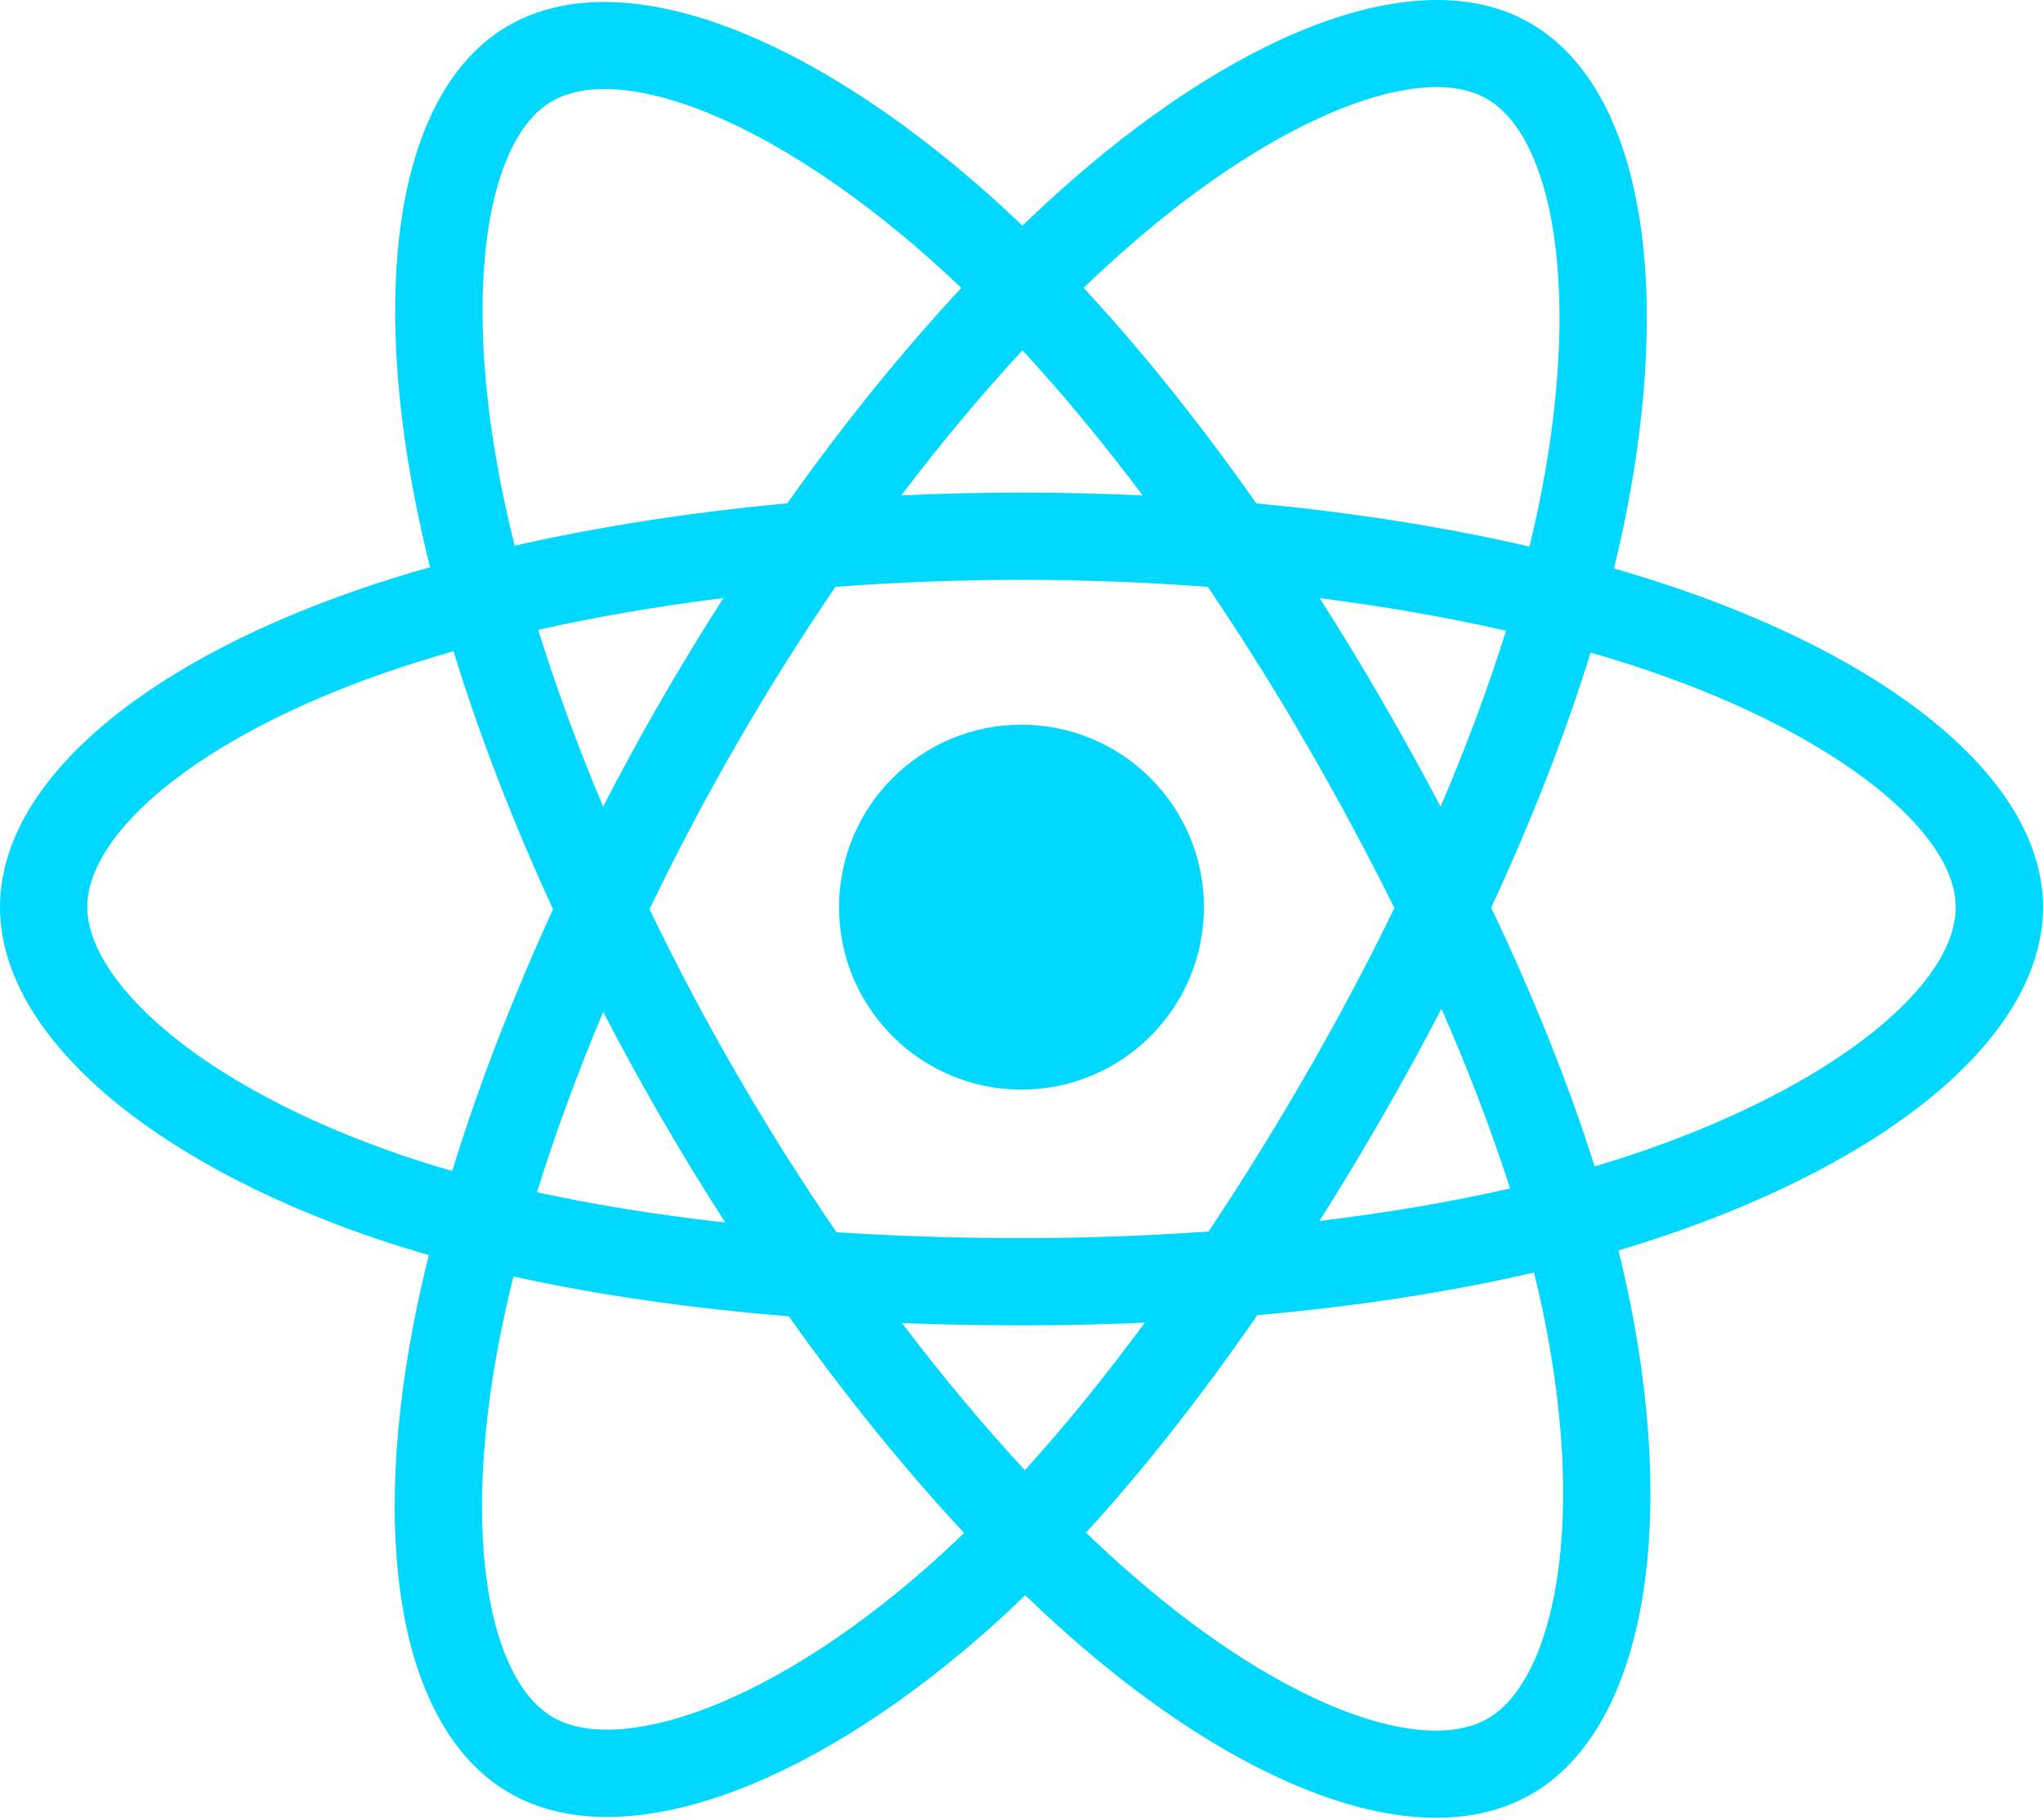
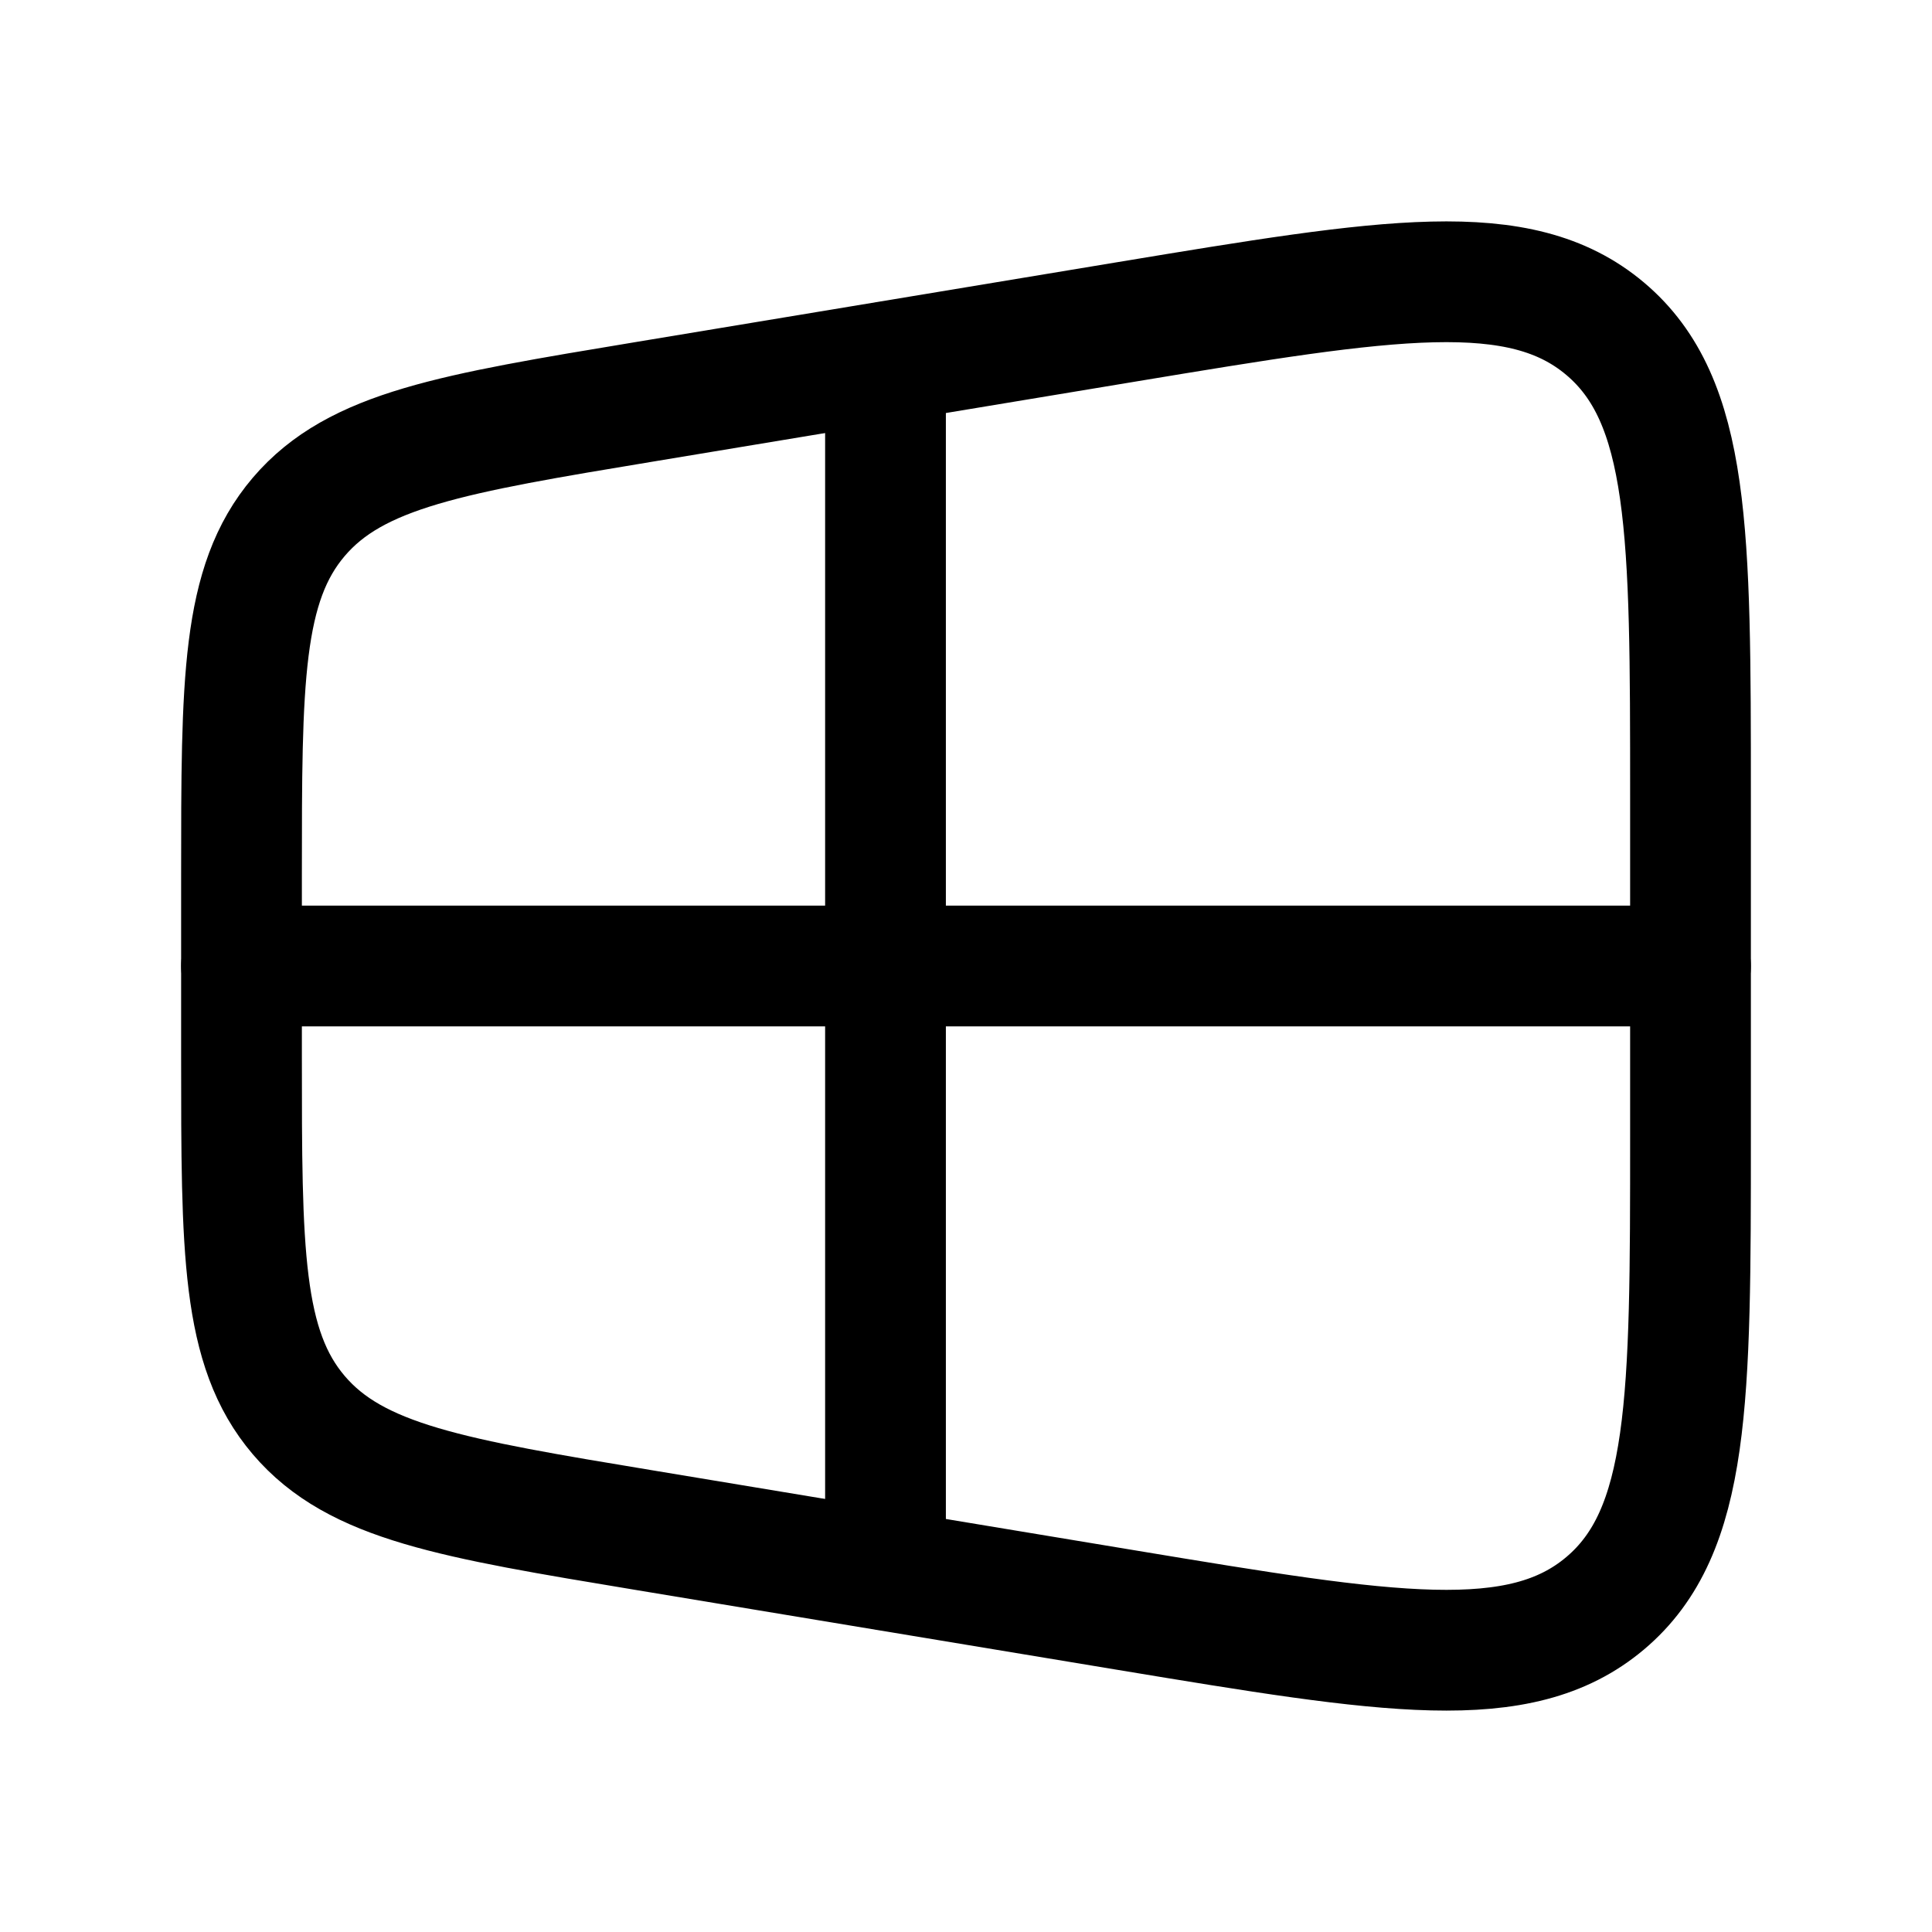
- <svg xmlns="http://www.w3.org/2000/svg" aria-hidden="true" role="img" class="iconify iconify--logos" width="35.93" height="32" preserveAspectRatio="xMidYMid meet" viewBox="0 0 256 228">
-   <path fill="#00D8FF" d="M210.483 73.824a171.49 171.49 0 0 0-8.24-2.597c.465-1.9.893-3.777 1.273-5.621c6.238-30.281 2.16-54.676-11.769-62.708c-13.355-7.7-35.196.329-57.254 19.526a171.23 171.23 0 0 0-6.375 5.848a155.866 155.866 0 0 0-4.241-3.917C100.759 3.829 77.587-4.822 63.673 3.233C50.33 10.957 46.379 33.89 51.995 62.588a170.974 170.974 0 0 0 1.892 8.48c-3.28.932-6.445 1.924-9.474 2.98C17.309 83.498 0 98.307 0 113.668c0 15.865 18.582 31.778 46.812 41.427a145.52 145.52 0 0 0 6.921 2.165a167.467 167.467 0 0 0-2.01 9.138c-5.354 28.2-1.173 50.591 12.134 58.266c13.744 7.926 36.812-.22 59.273-19.855a145.567 145.567 0 0 0 5.342-4.923a168.064 168.064 0 0 0 6.92 6.314c21.758 18.722 43.246 26.282 56.54 18.586c13.731-7.949 18.194-32.003 12.4-61.268a145.016 145.016 0 0 0-1.535-6.842c1.62-.48 3.21-.974 4.76-1.488c29.348-9.723 48.443-25.443 48.443-41.52c0-15.417-17.868-30.326-45.517-39.844Zm-6.365 70.984c-1.4.463-2.836.91-4.3 1.345c-3.24-10.257-7.612-21.163-12.963-32.432c5.106-11 9.31-21.767 12.459-31.957c2.619.758 5.16 1.557 7.61 2.4c23.69 8.156 38.14 20.213 38.14 29.504c0 9.896-15.606 22.743-40.946 31.14Zm-10.514 20.834c2.562 12.94 2.927 24.64 1.23 33.787c-1.524 8.219-4.59 13.698-8.382 15.893c-8.067 4.67-25.32-1.4-43.927-17.412a156.726 156.726 0 0 1-6.437-5.87c7.214-7.889 14.423-17.06 21.459-27.246c12.376-1.098 24.068-2.894 34.671-5.345a134.17 134.17 0 0 1 1.386 6.193ZM87.276 214.515c-7.882 2.783-14.16 2.863-17.955.675c-8.075-4.657-11.432-22.636-6.853-46.752a156.923 156.923 0 0 1 1.869-8.499c10.486 2.32 22.093 3.988 34.498 4.994c7.084 9.967 14.501 19.128 21.976 27.15a134.668 134.668 0 0 1-4.877 4.492c-9.933 8.682-19.886 14.842-28.658 17.94ZM50.35 144.747c-12.483-4.267-22.792-9.812-29.858-15.863c-6.35-5.437-9.555-10.836-9.555-15.216c0-9.322 13.897-21.212 37.076-29.293c2.813-.98 5.757-1.905 8.812-2.773c3.204 10.42 7.406 21.315 12.477 32.332c-5.137 11.18-9.399 22.249-12.634 32.792a134.718 134.718 0 0 1-6.318-1.979Zm12.378-84.26c-4.811-24.587-1.616-43.134 6.425-47.789c8.564-4.958 27.502 2.111 47.463 19.835a144.318 144.318 0 0 1 3.841 3.545c-7.438 7.987-14.787 17.08-21.808 26.988c-12.04 1.116-23.565 2.908-34.161 5.309a160.342 160.342 0 0 1-1.76-7.887Zm110.427 27.268a347.8 347.8 0 0 0-7.785-12.803c8.168 1.033 15.994 2.404 23.343 4.08c-2.206 7.072-4.956 14.465-8.193 22.045a381.151 381.151 0 0 0-7.365-13.322Zm-45.032-43.861c5.044 5.465 10.096 11.566 15.065 18.186a322.04 322.04 0 0 0-30.257-.006c4.974-6.559 10.069-12.652 15.192-18.18ZM82.802 87.83a323.167 323.167 0 0 0-7.227 13.238c-3.184-7.553-5.909-14.98-8.134-22.152c7.304-1.634 15.093-2.97 23.209-3.984a321.524 321.524 0 0 0-7.848 12.897Zm8.081 65.352c-8.385-.936-16.291-2.203-23.593-3.793c2.26-7.3 5.045-14.885 8.298-22.6a321.187 321.187 0 0 0 7.257 13.246c2.594 4.48 5.28 8.868 8.038 13.147Zm37.542 31.03c-5.184-5.592-10.354-11.779-15.403-18.433c4.902.192 9.899.29 14.978.29c5.218 0 10.376-.117 15.453-.343c-4.985 6.774-10.018 12.97-15.028 18.486Zm52.198-57.817c3.422 7.8 6.306 15.345 8.596 22.52c-7.422 1.694-15.436 3.058-23.88 4.071a382.417 382.417 0 0 0 7.859-13.026a347.403 347.403 0 0 0 7.425-13.565Zm-16.898 8.101a358.557 358.557 0 0 1-12.281 19.815a329.4 329.4 0 0 1-23.444.823c-7.967 0-15.716-.248-23.178-.732a310.202 310.202 0 0 1-12.513-19.846h.001a307.41 307.41 0 0 1-10.923-20.627a310.278 310.278 0 0 1 10.89-20.637l-.001.001a307.318 307.318 0 0 1 12.413-19.761c7.613-.576 15.42-.876 23.31-.876H128c7.926 0 15.743.303 23.354.883a329.357 329.357 0 0 1 12.335 19.695a358.489 358.489 0 0 1 11.036 20.54a329.472 329.472 0 0 1-11 20.722Zm22.56-122.124c8.572 4.944 11.906 24.881 6.52 51.026c-.344 1.668-.73 3.367-1.15 5.09c-10.622-2.452-22.155-4.275-34.23-5.408c-7.034-10.017-14.323-19.124-21.64-27.008a160.789 160.789 0 0 1 5.888-5.4c18.9-16.447 36.564-22.941 44.612-18.3ZM128 90.808c12.625 0 22.86 10.235 22.86 22.86s-10.235 22.86-22.86 22.86s-22.86-10.235-22.86-22.86s10.235-22.86 22.86-22.86Z" />
+ <svg xmlns="http://www.w3.org/2000/svg" viewBox="0 0 24 24" width="24" height="24" color="#000000" fill="none">
+   <path d="M14.014 3.995L8.014 4.99C5.619 5.387 4.422 5.586 3.711 6.421C3 7.256 3 8.464 3 10.879L3 13.121C3 15.536 3 16.744 3.711 17.579C4.422 18.414 5.619 18.613 8.014 19.01L14.014 20.005C17.257 20.542 18.878 20.811 19.939 19.917C21 19.023 21 17.387 21 14.116V9.884C21 6.613 21 4.977 19.939 4.083C18.878 3.189 17.257 3.458 14.014 3.995Z" stroke="currentColor" stroke-width="1.5" stroke-linecap="round" stroke-linejoin="round" />
+   <path d="M11 4.5V19.5M3 12H21" stroke="currentColor" stroke-width="1.5" stroke-linecap="round" stroke-linejoin="round" />
</svg>
